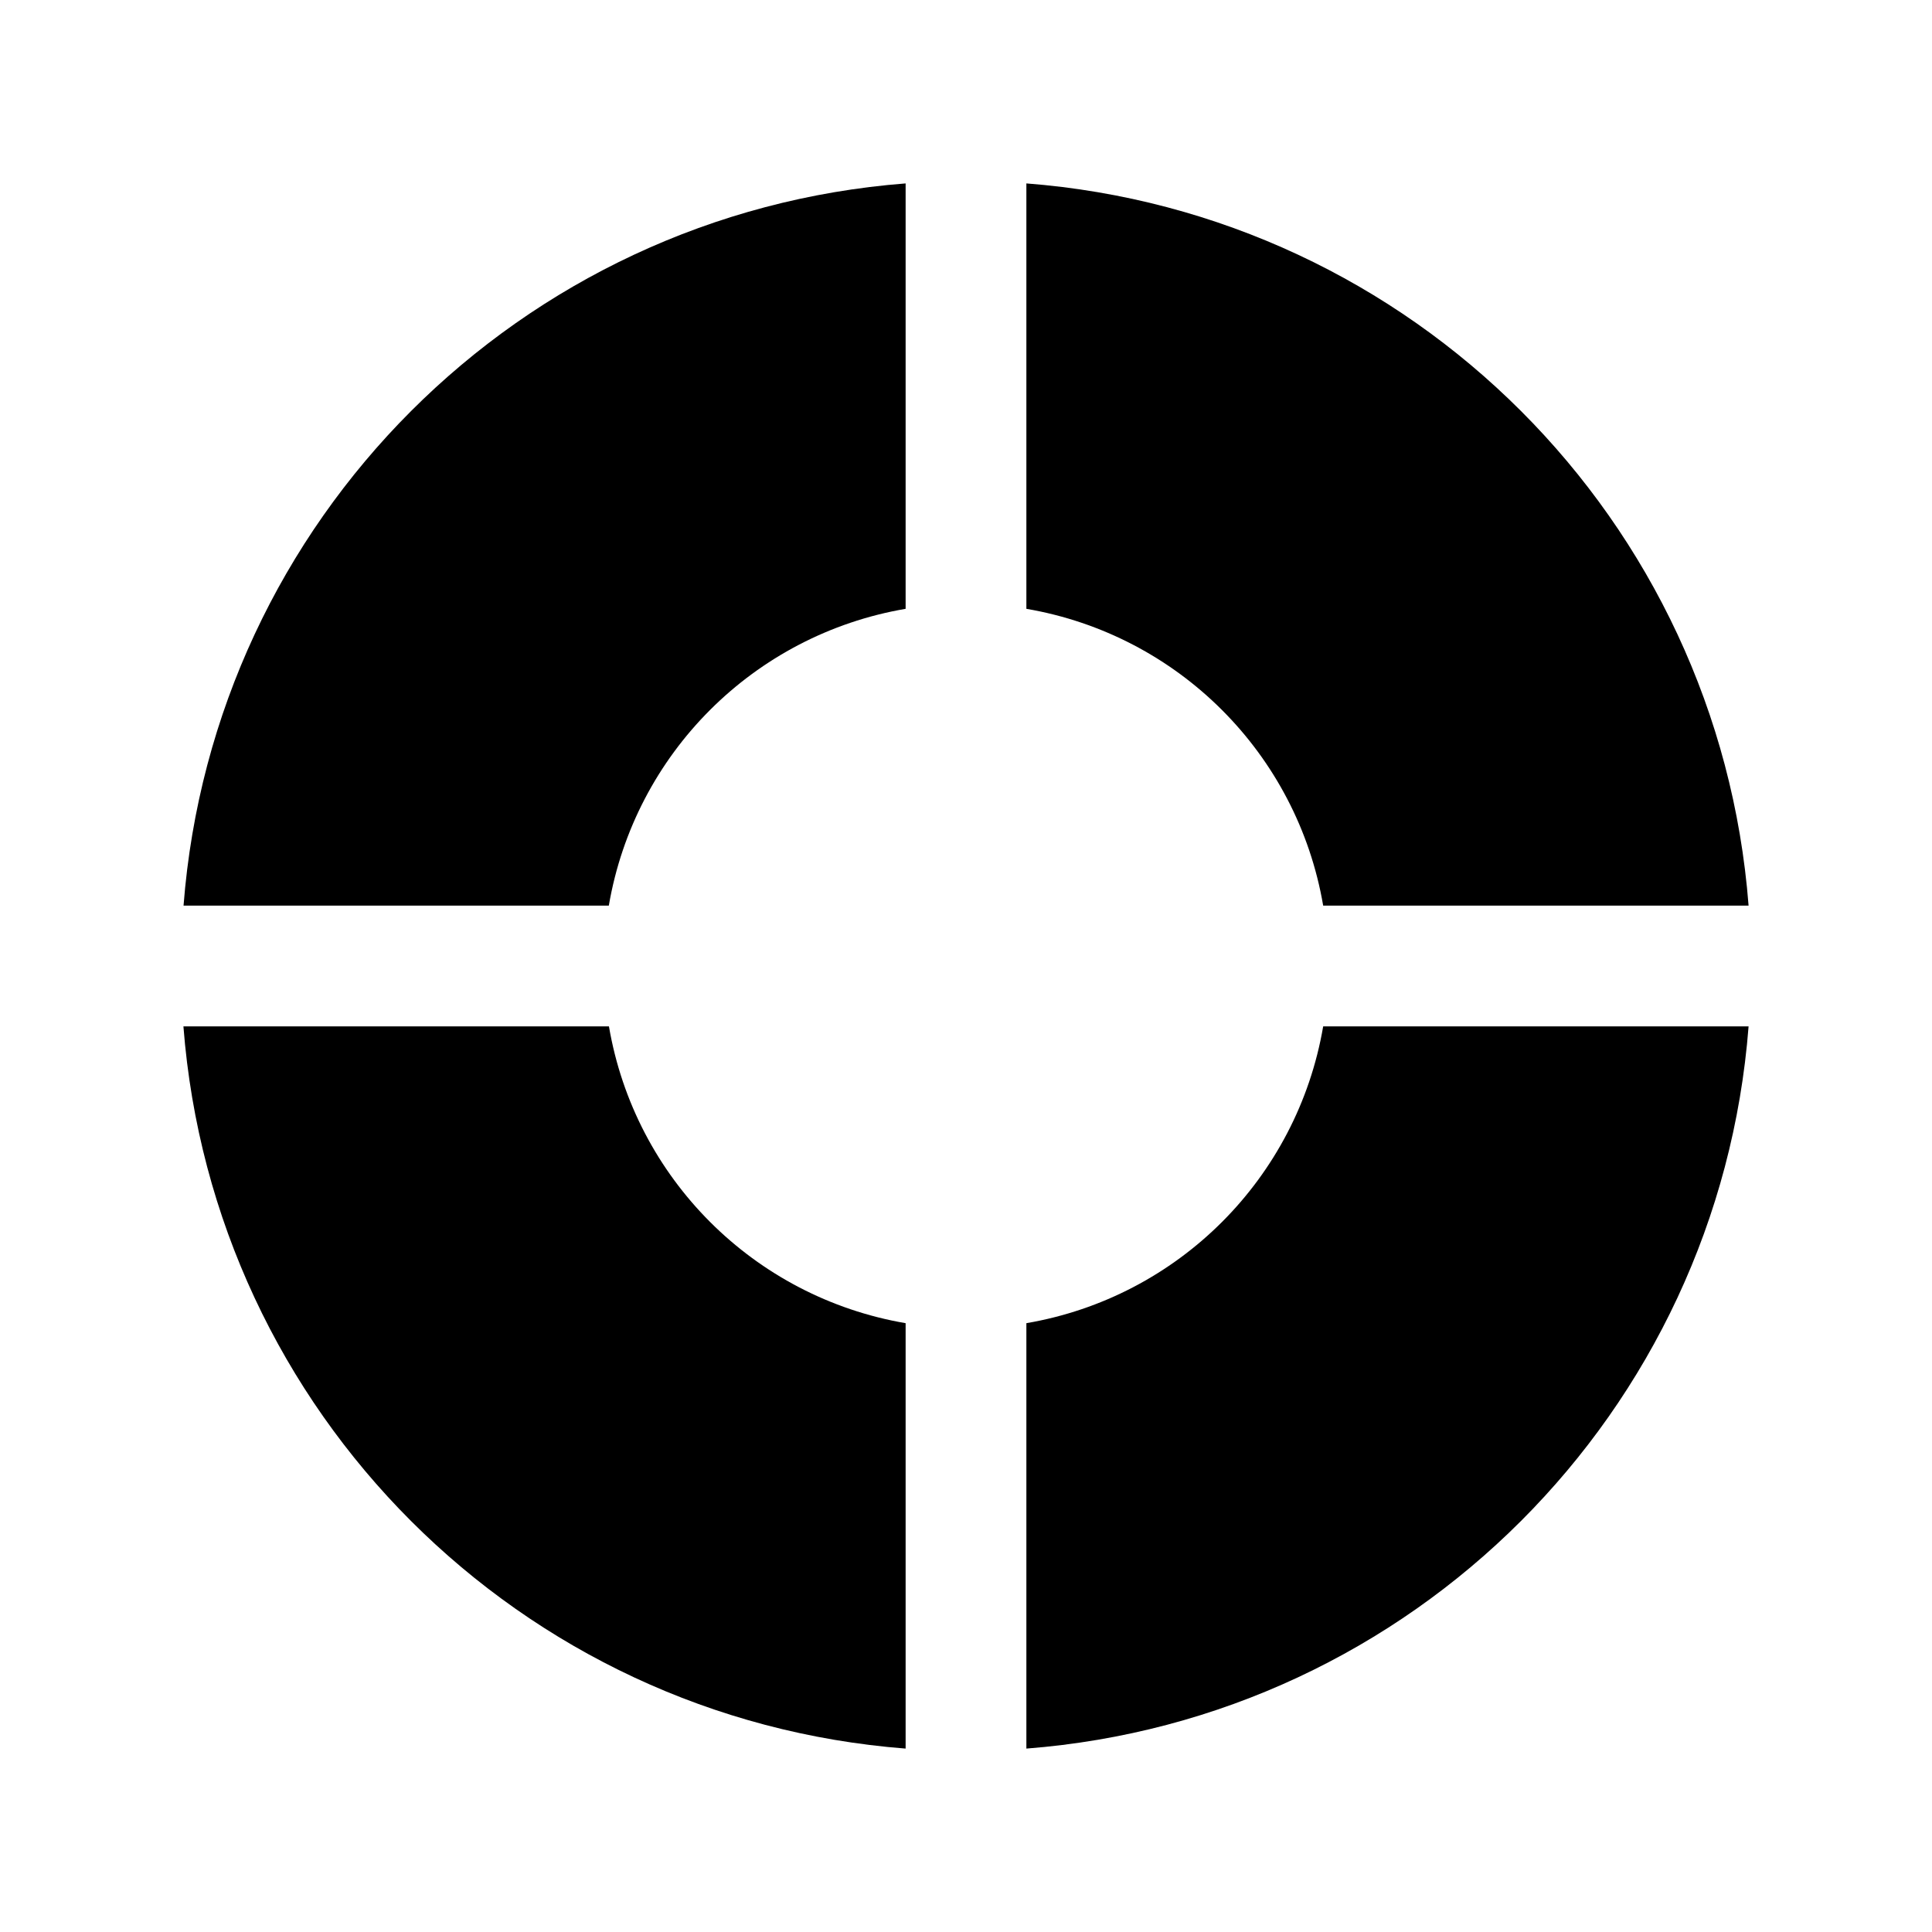
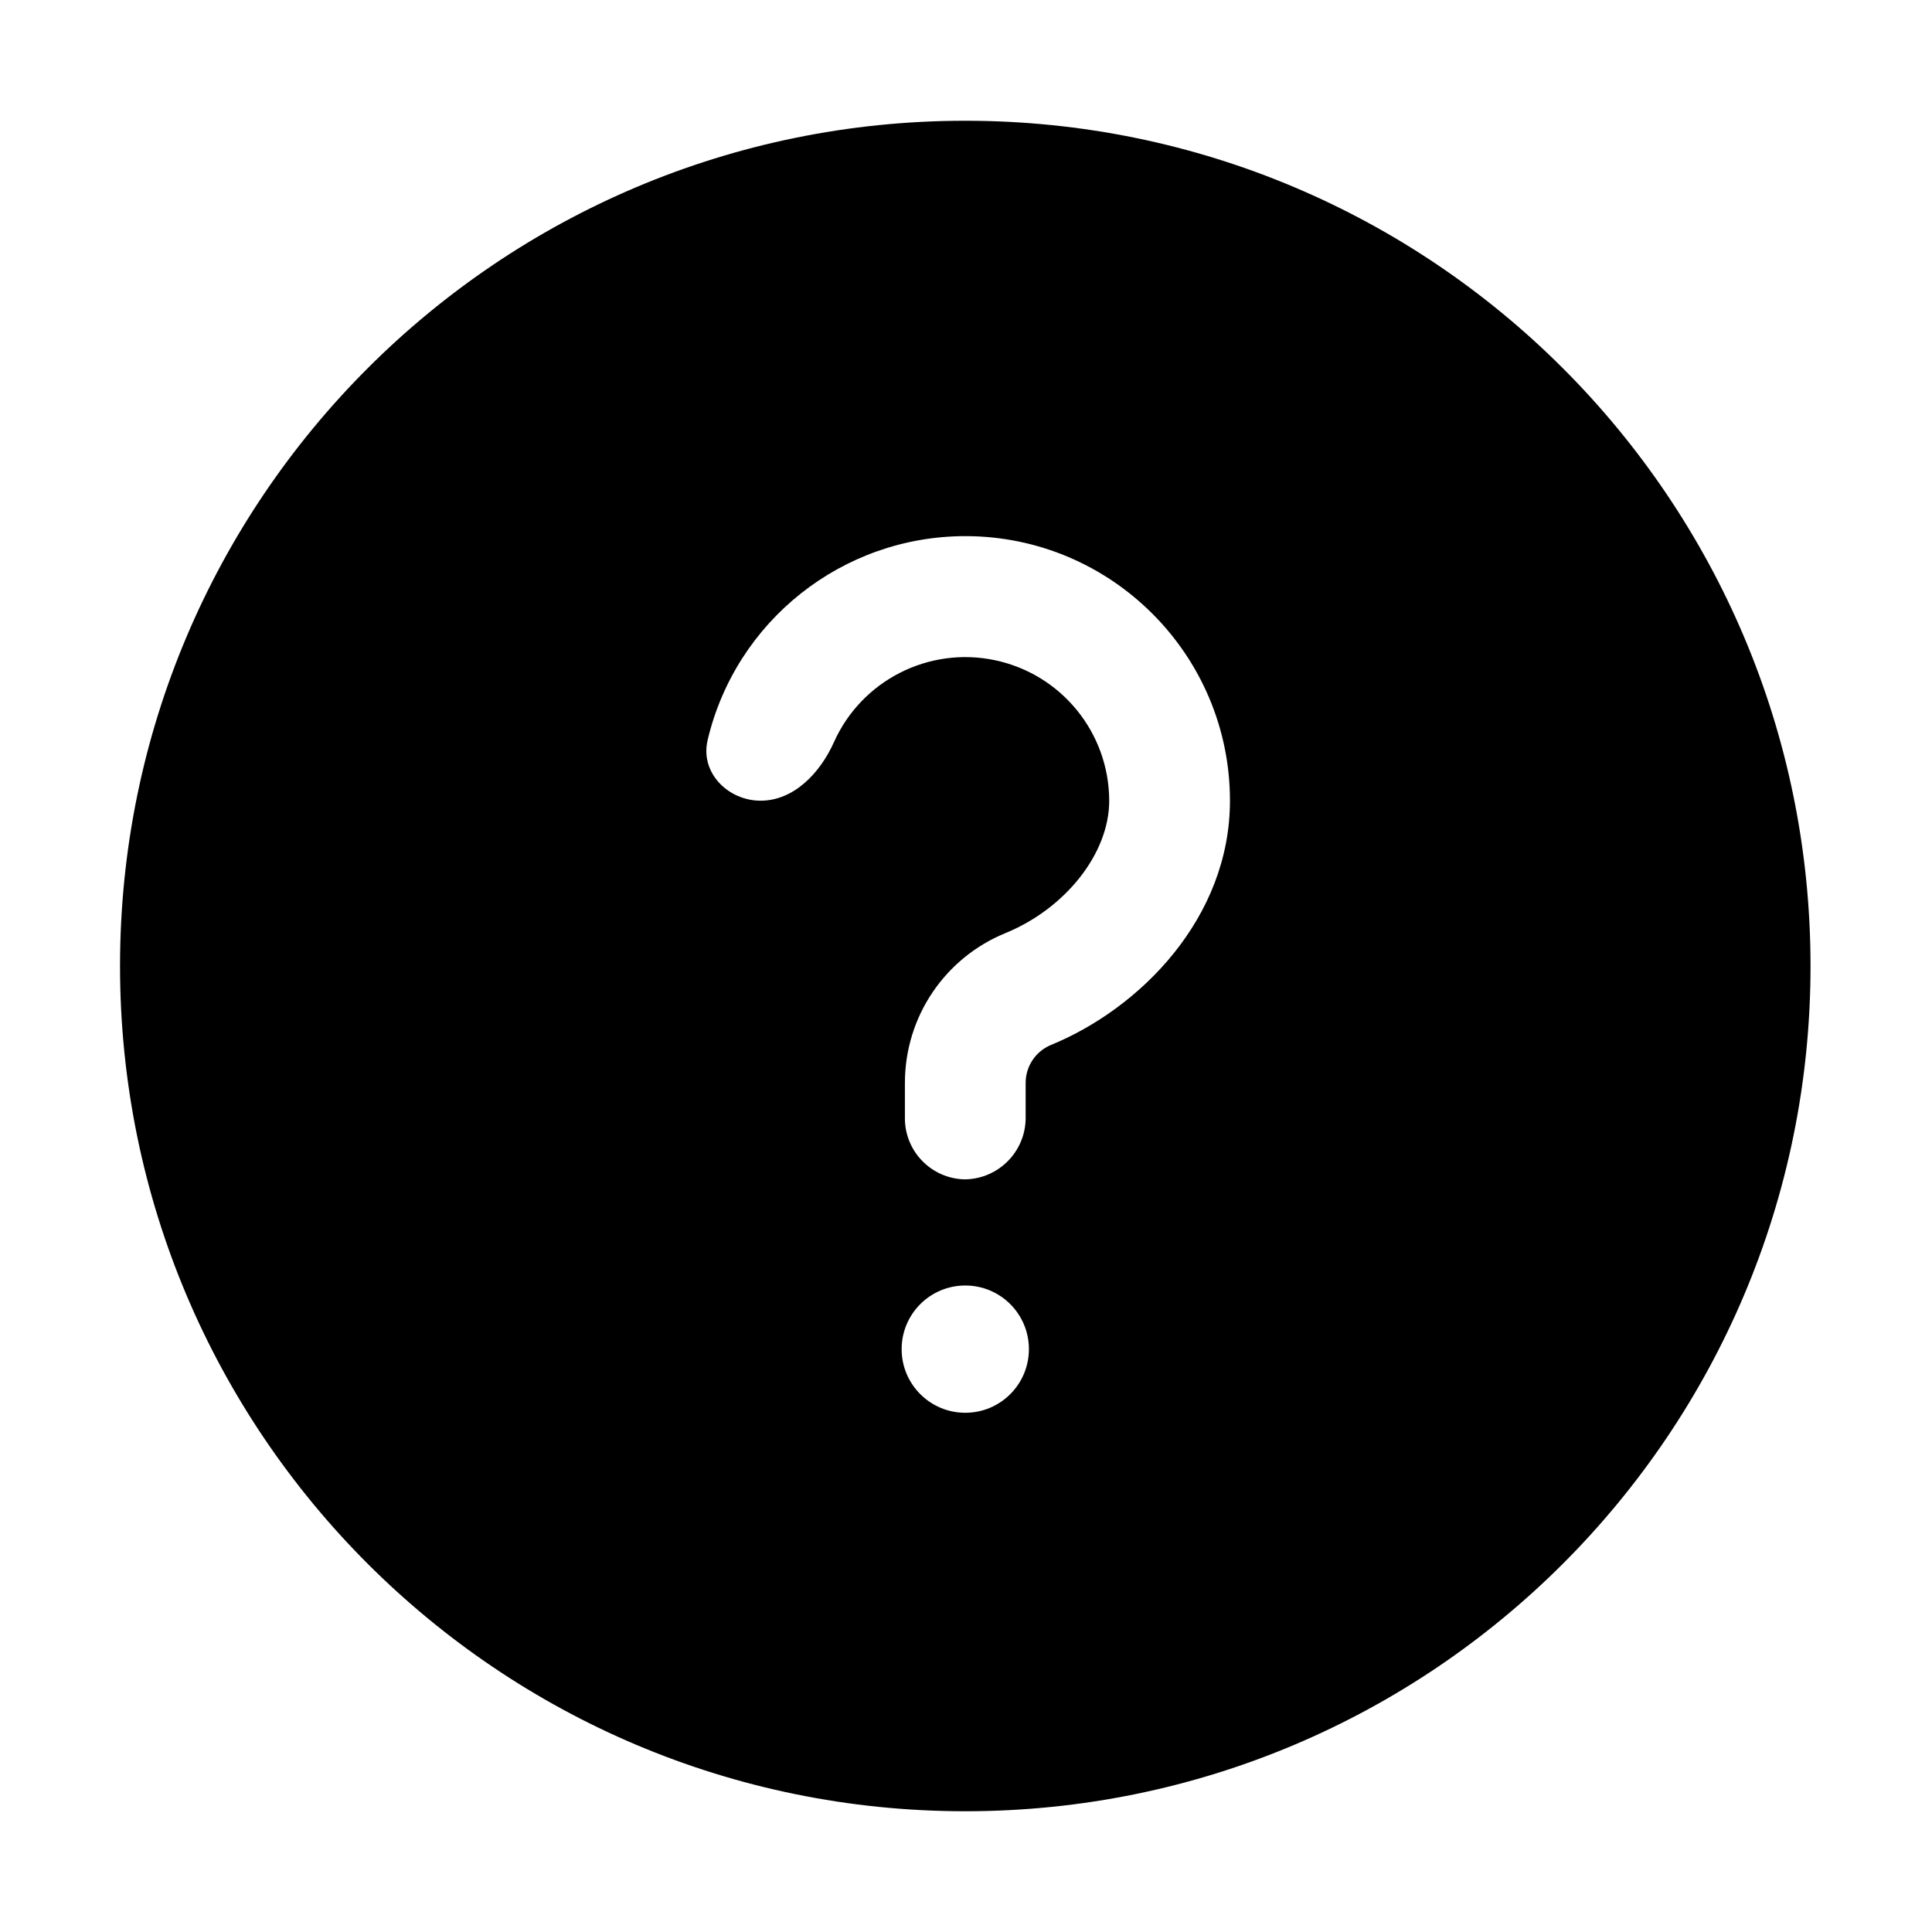
- <svg xmlns="http://www.w3.org/2000/svg" viewBox="0 0 1024 1024">
-   <path fill="currentColor" d="M926.784 480H701.312A192.51 192.51 0 0 0 544 322.688V97.216A416.064 416.064 0 0 1 926.784 480m0 64A416.064 416.064 0 0 1 544 926.784V701.312A192.51 192.51 0 0 0 701.312 544zM97.28 544h225.472A192.51 192.51 0 0 0 480 701.312v225.472A416.064 416.064 0 0 1 97.216 544zm0-64A416.064 416.064 0 0 1 480 97.216v225.472A192.51 192.51 0 0 0 322.688 480H97.216z" />
+ <svg xmlns="http://www.w3.org/2000/svg" viewBox="0 0 16 16">
+   <path fill="currentColor" d="M14.994 8a7 7 0 1 0-14 0 7 7 0 0 0 14 0M5.86 6.13a2.195 2.195 0 0 1 2.134-1.69c1.21 0 2.192.983 2.192 2.191 0 .97-.743 1.721-1.485 2.024a.34.34 0 0 0-.207.315v.292a.51.51 0 0 1-.503.505.506.506 0 0 1-.497-.505V8.97c0-.56.34-1.039.827-1.24l.002-.001c.495-.201.863-.657.863-1.098a1.192 1.192 0 0 0-2.28-.484c-.113.252-.33.484-.607.484-.269 0-.502-.231-.439-.5m1.607 5.042a.527.527 0 1 1 1.054 0 .527.527 0 0 1-1.054 0" />
</svg>
